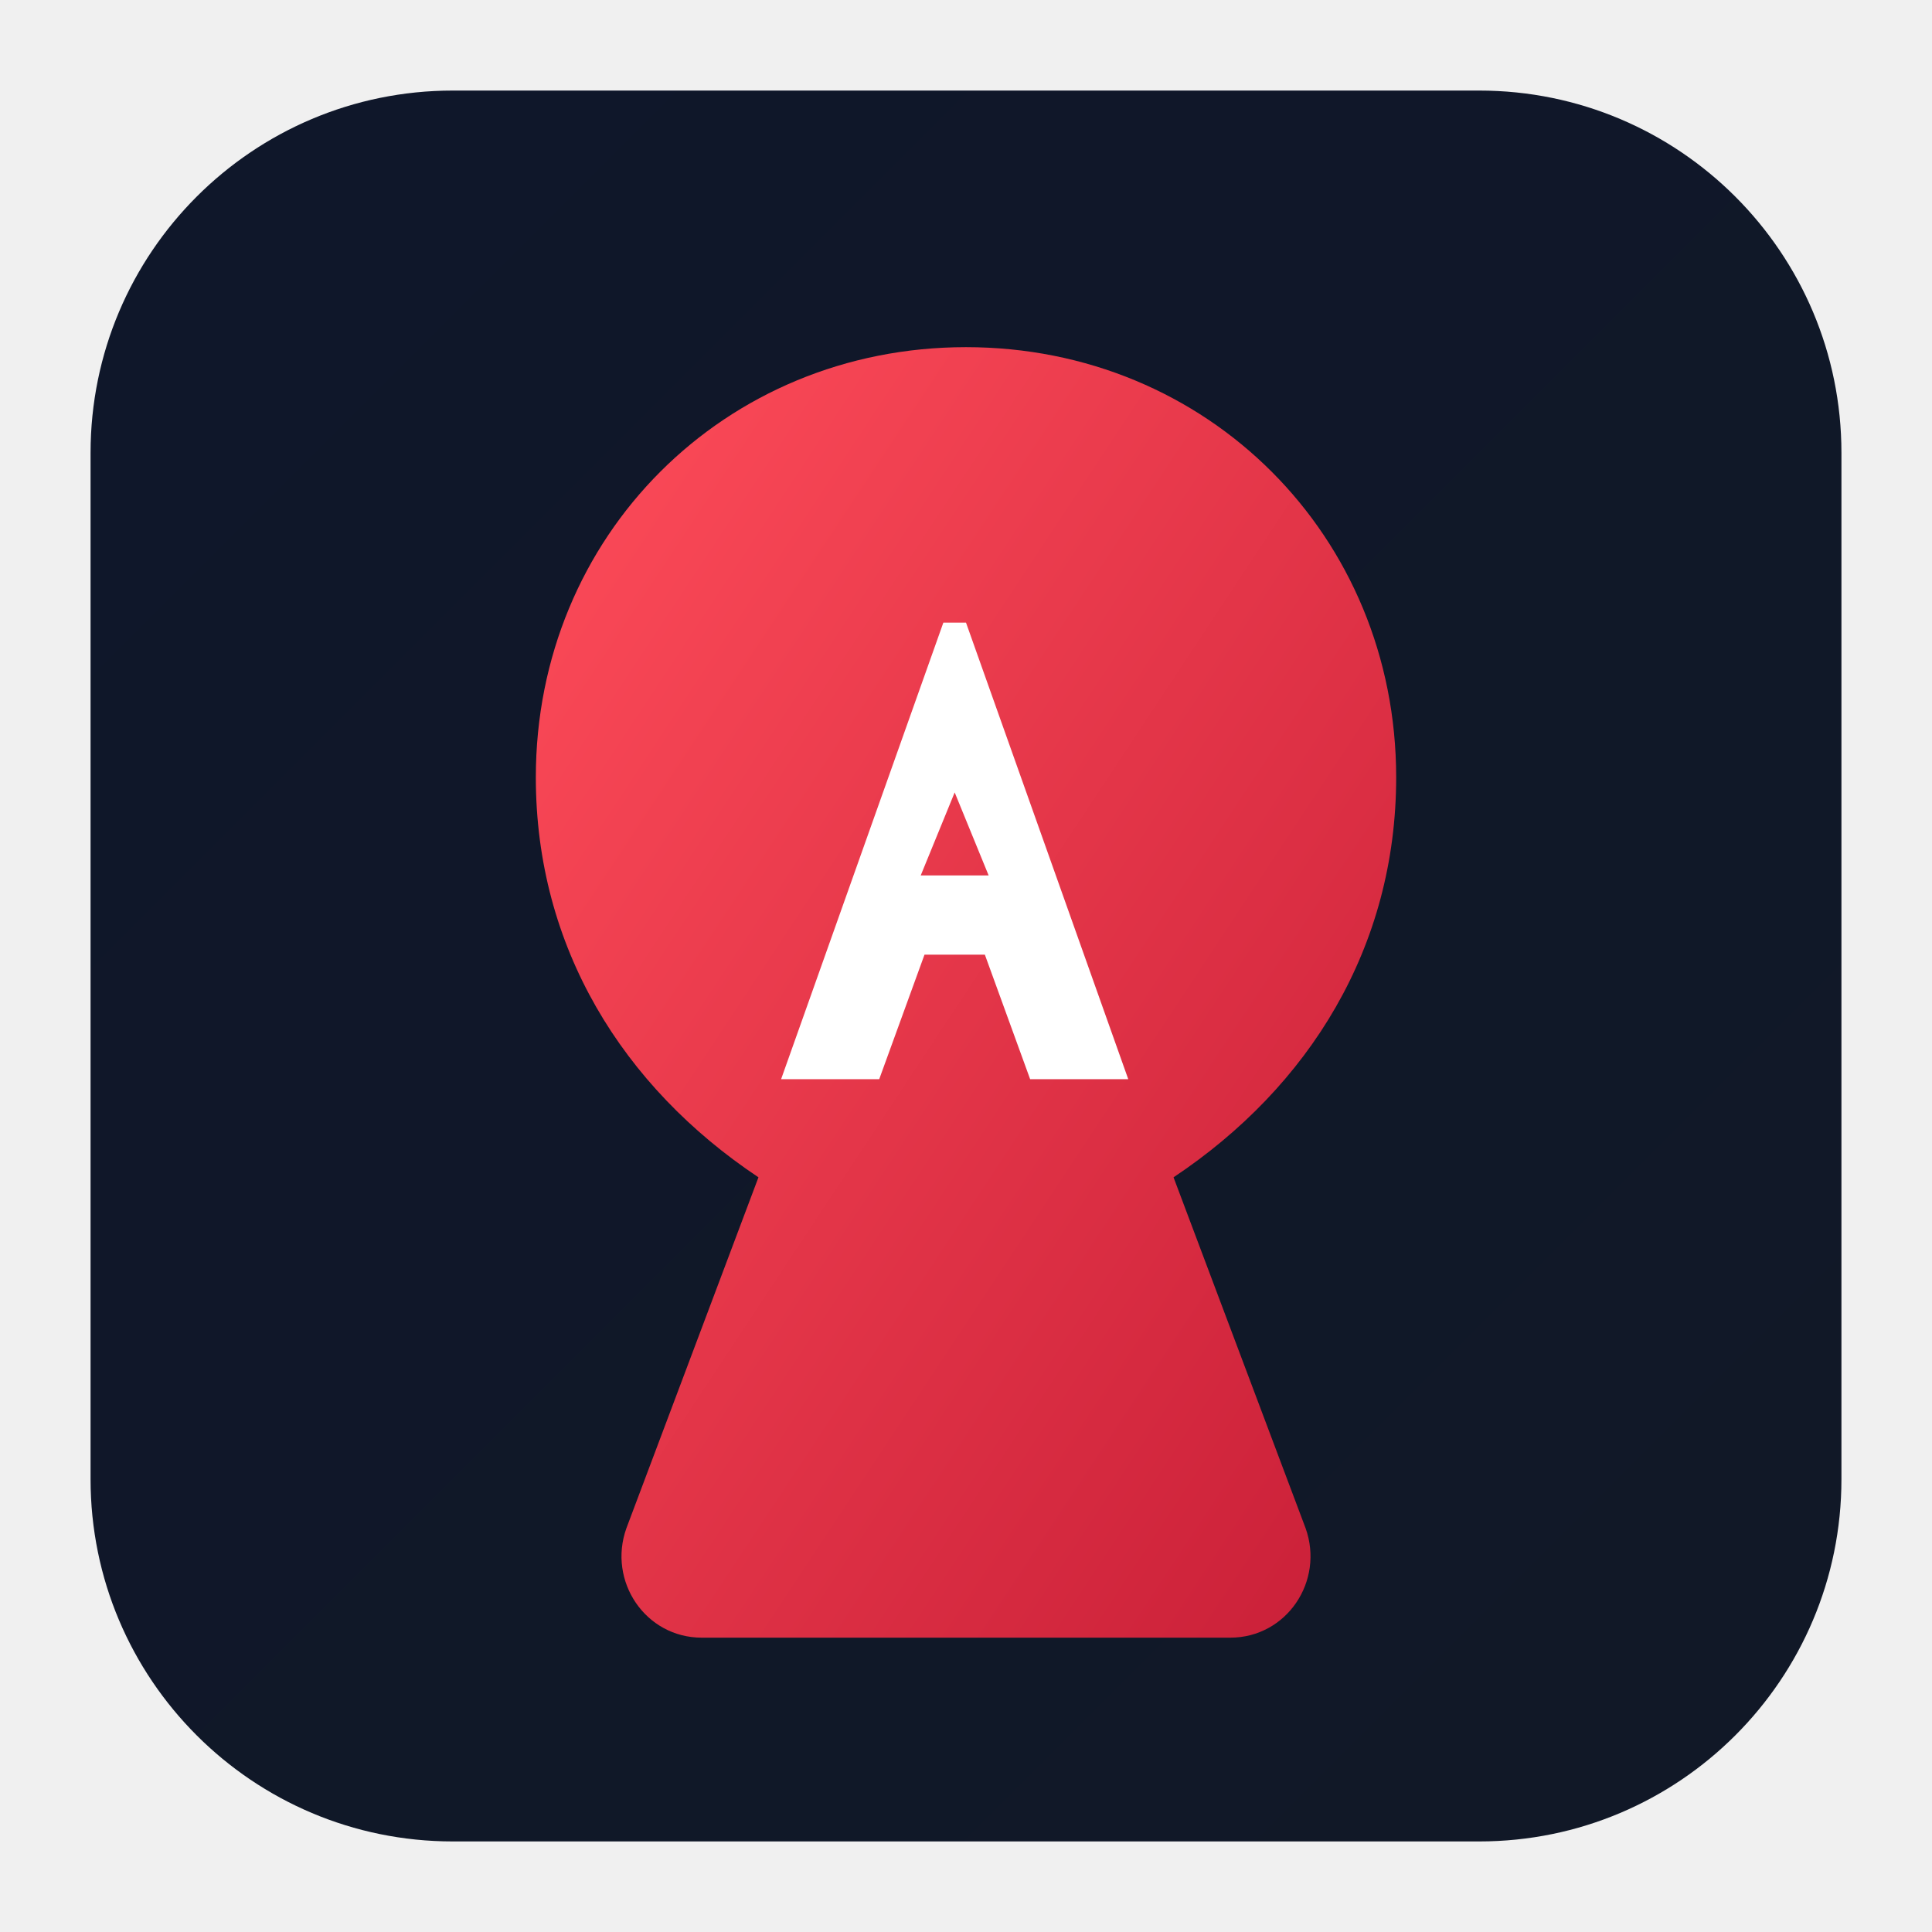
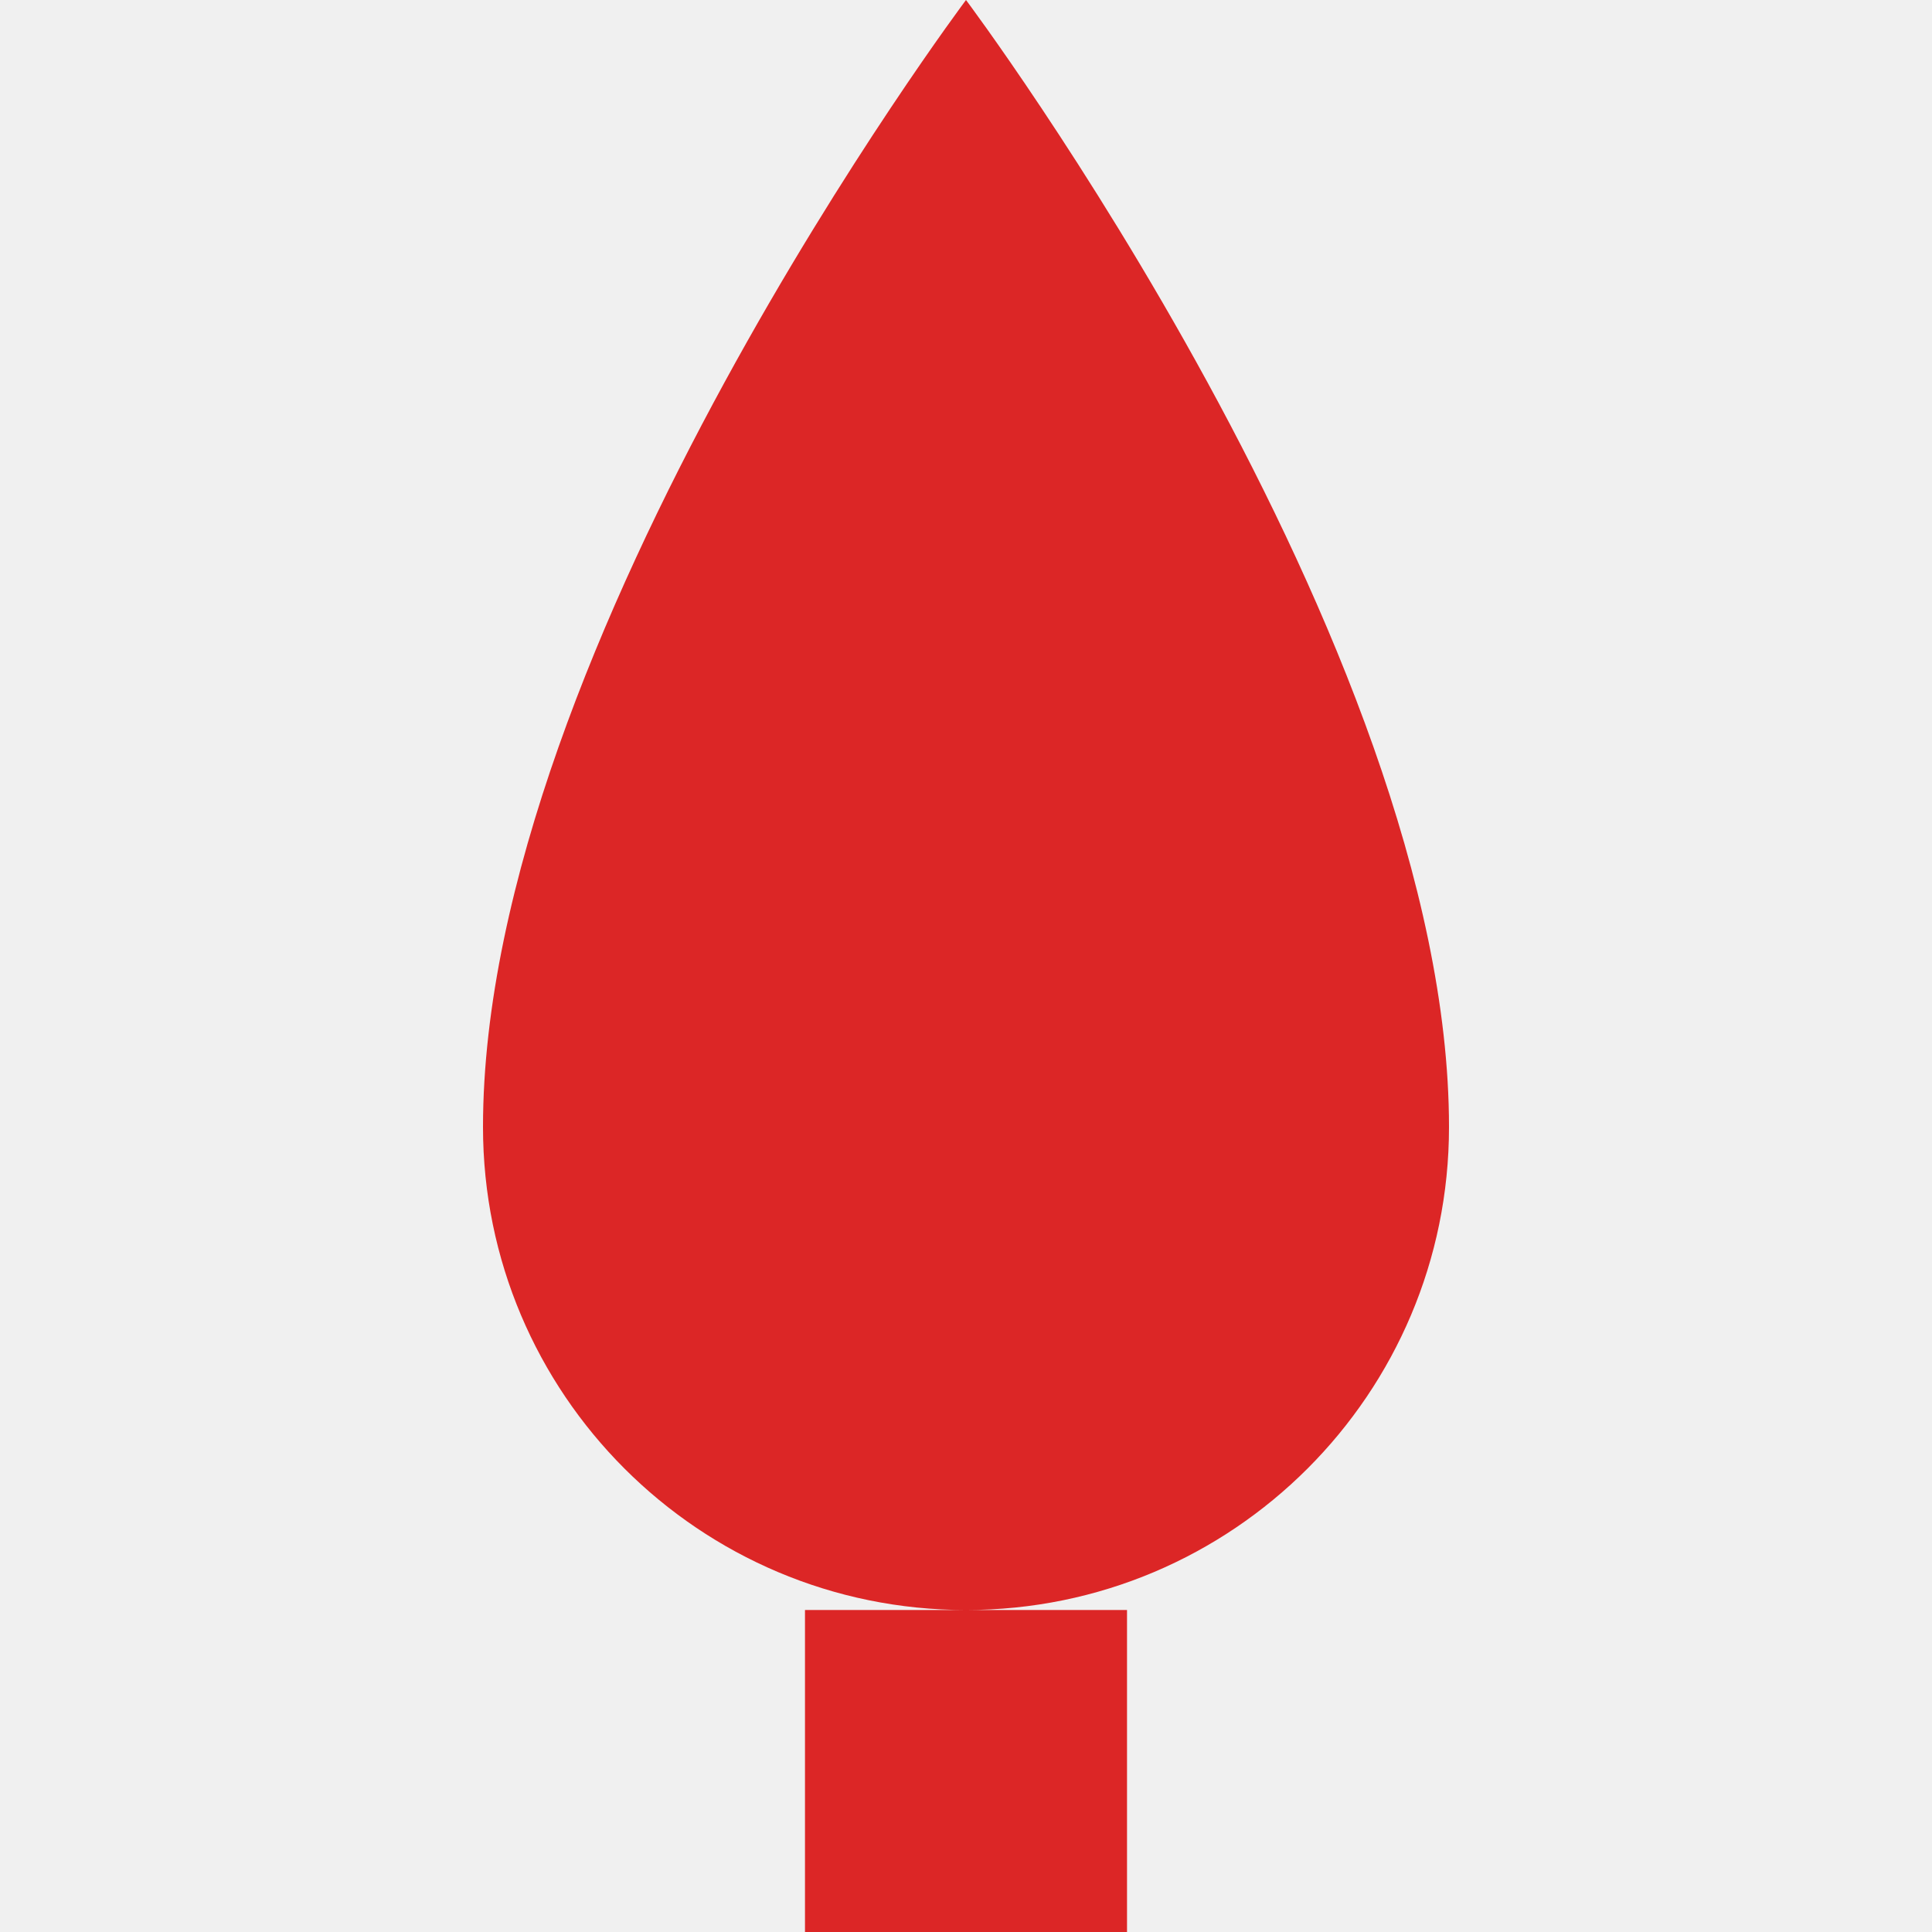
- <svg xmlns="http://www.w3.org/2000/svg" viewBox="0 0 512 512" role="img" aria-labelledby="iconTitle iconDesc">
-   <defs>
-     <linearGradient id="iconRed" x1="0%" y1="0%" x2="100%" y2="100%">
-       <stop offset="0%" stop-color="#FF4D5A" />
-       <stop offset="100%" stop-color="#C81E37" />
-     </linearGradient>
-     <linearGradient id="iconDark" x1="0%" y1="0%" x2="100%" y2="100%">
-       <stop offset="0%" stop-color="#0F172A" />
-       <stop offset="100%" stop-color="#111827" />
-     </linearGradient>
-   </defs>
-   <rect x="24" y="24" width="464" height="464" rx="96" fill="url(#iconDark)" />
-   <path d="M256 92C192 92 142 142 142 206C142 251 165 288 201 312L166 405C161 419 171 434 186 434H326C341 434 351 419 346 405L311 312C347 288 370 251 370 206C370 142 320 92 256 92Z" fill="url(#iconRed)" />
-   <path d="M256 165L299 286H273L261 253H245L233 286H207L250 165H256ZM253 210L244 232H262L253 210Z" fill="#FFFFFF" />
+ <svg xmlns="http://www.w3.org/2000/svg" viewBox="0 0 512 512">
+   <path fill="#dc2626" d="M256 0C256 0 128 170.67 128 298.67C128 369.37 185.3 426.67 256 426.67C326.7 426.67 384 369.37 384 298.67C384 170.67 256 0 256 0ZM213.33 426.67V512H298.67V426.67H213.33Z" />
</svg>
